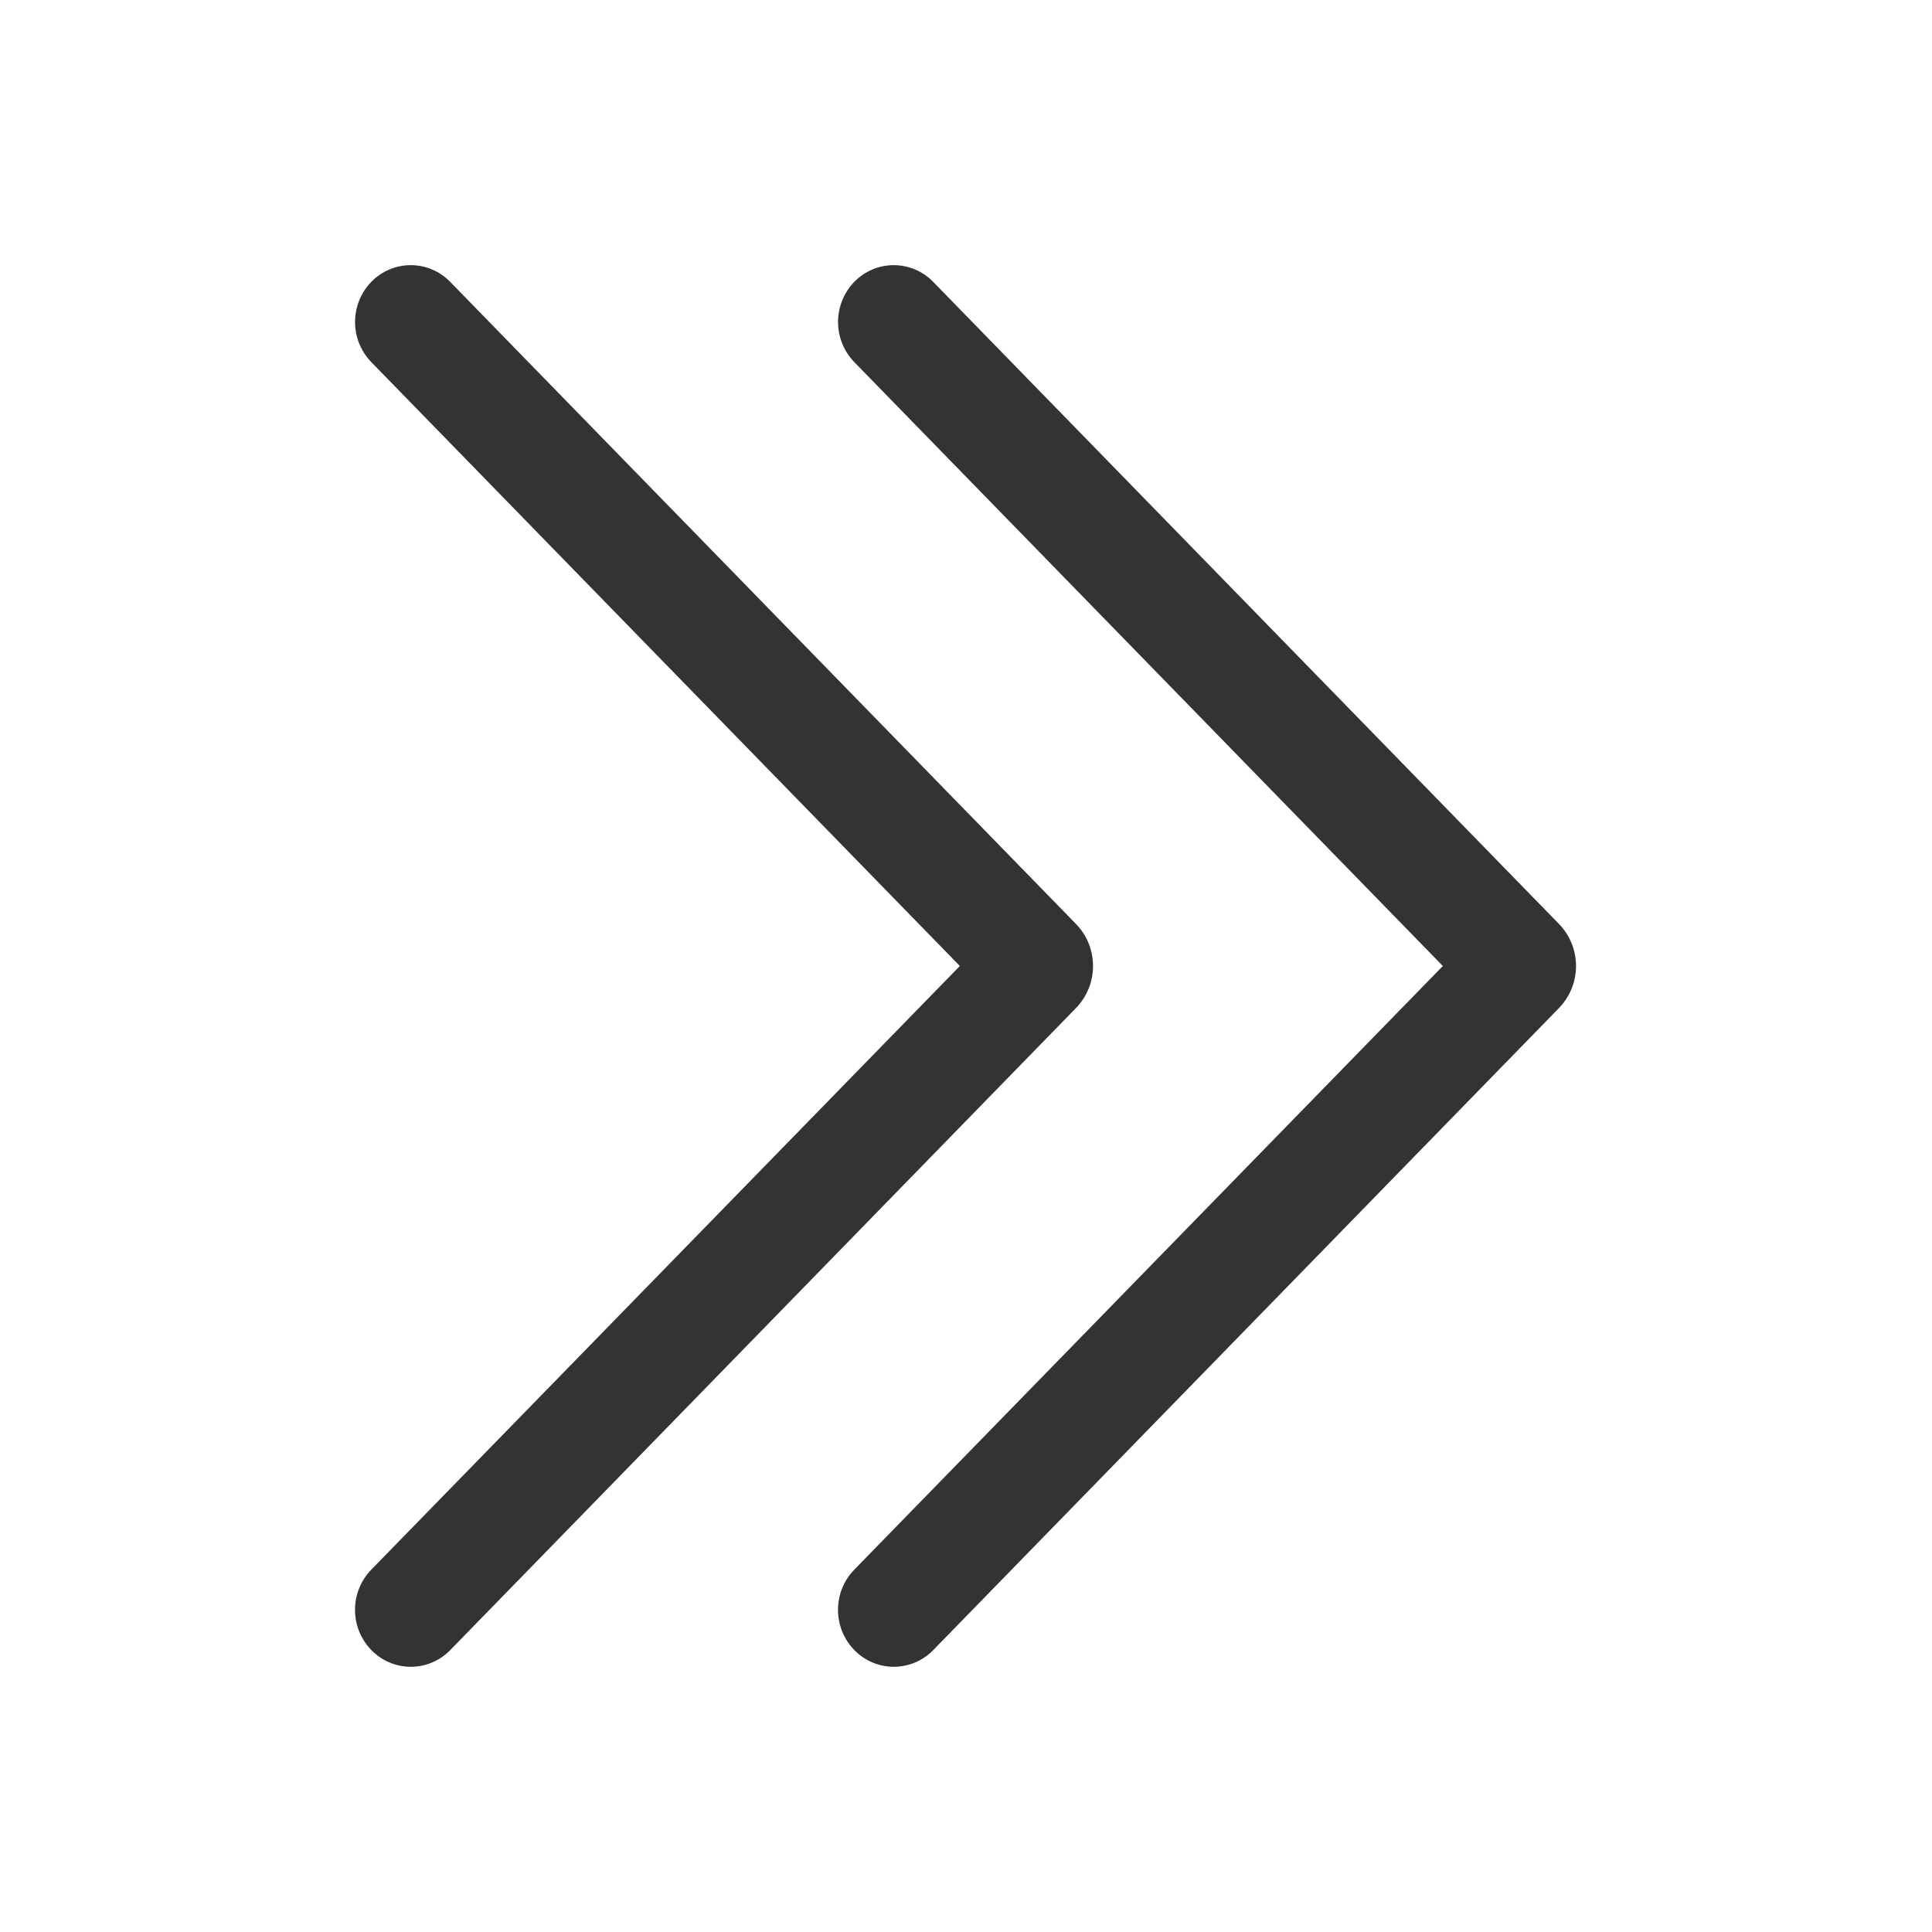
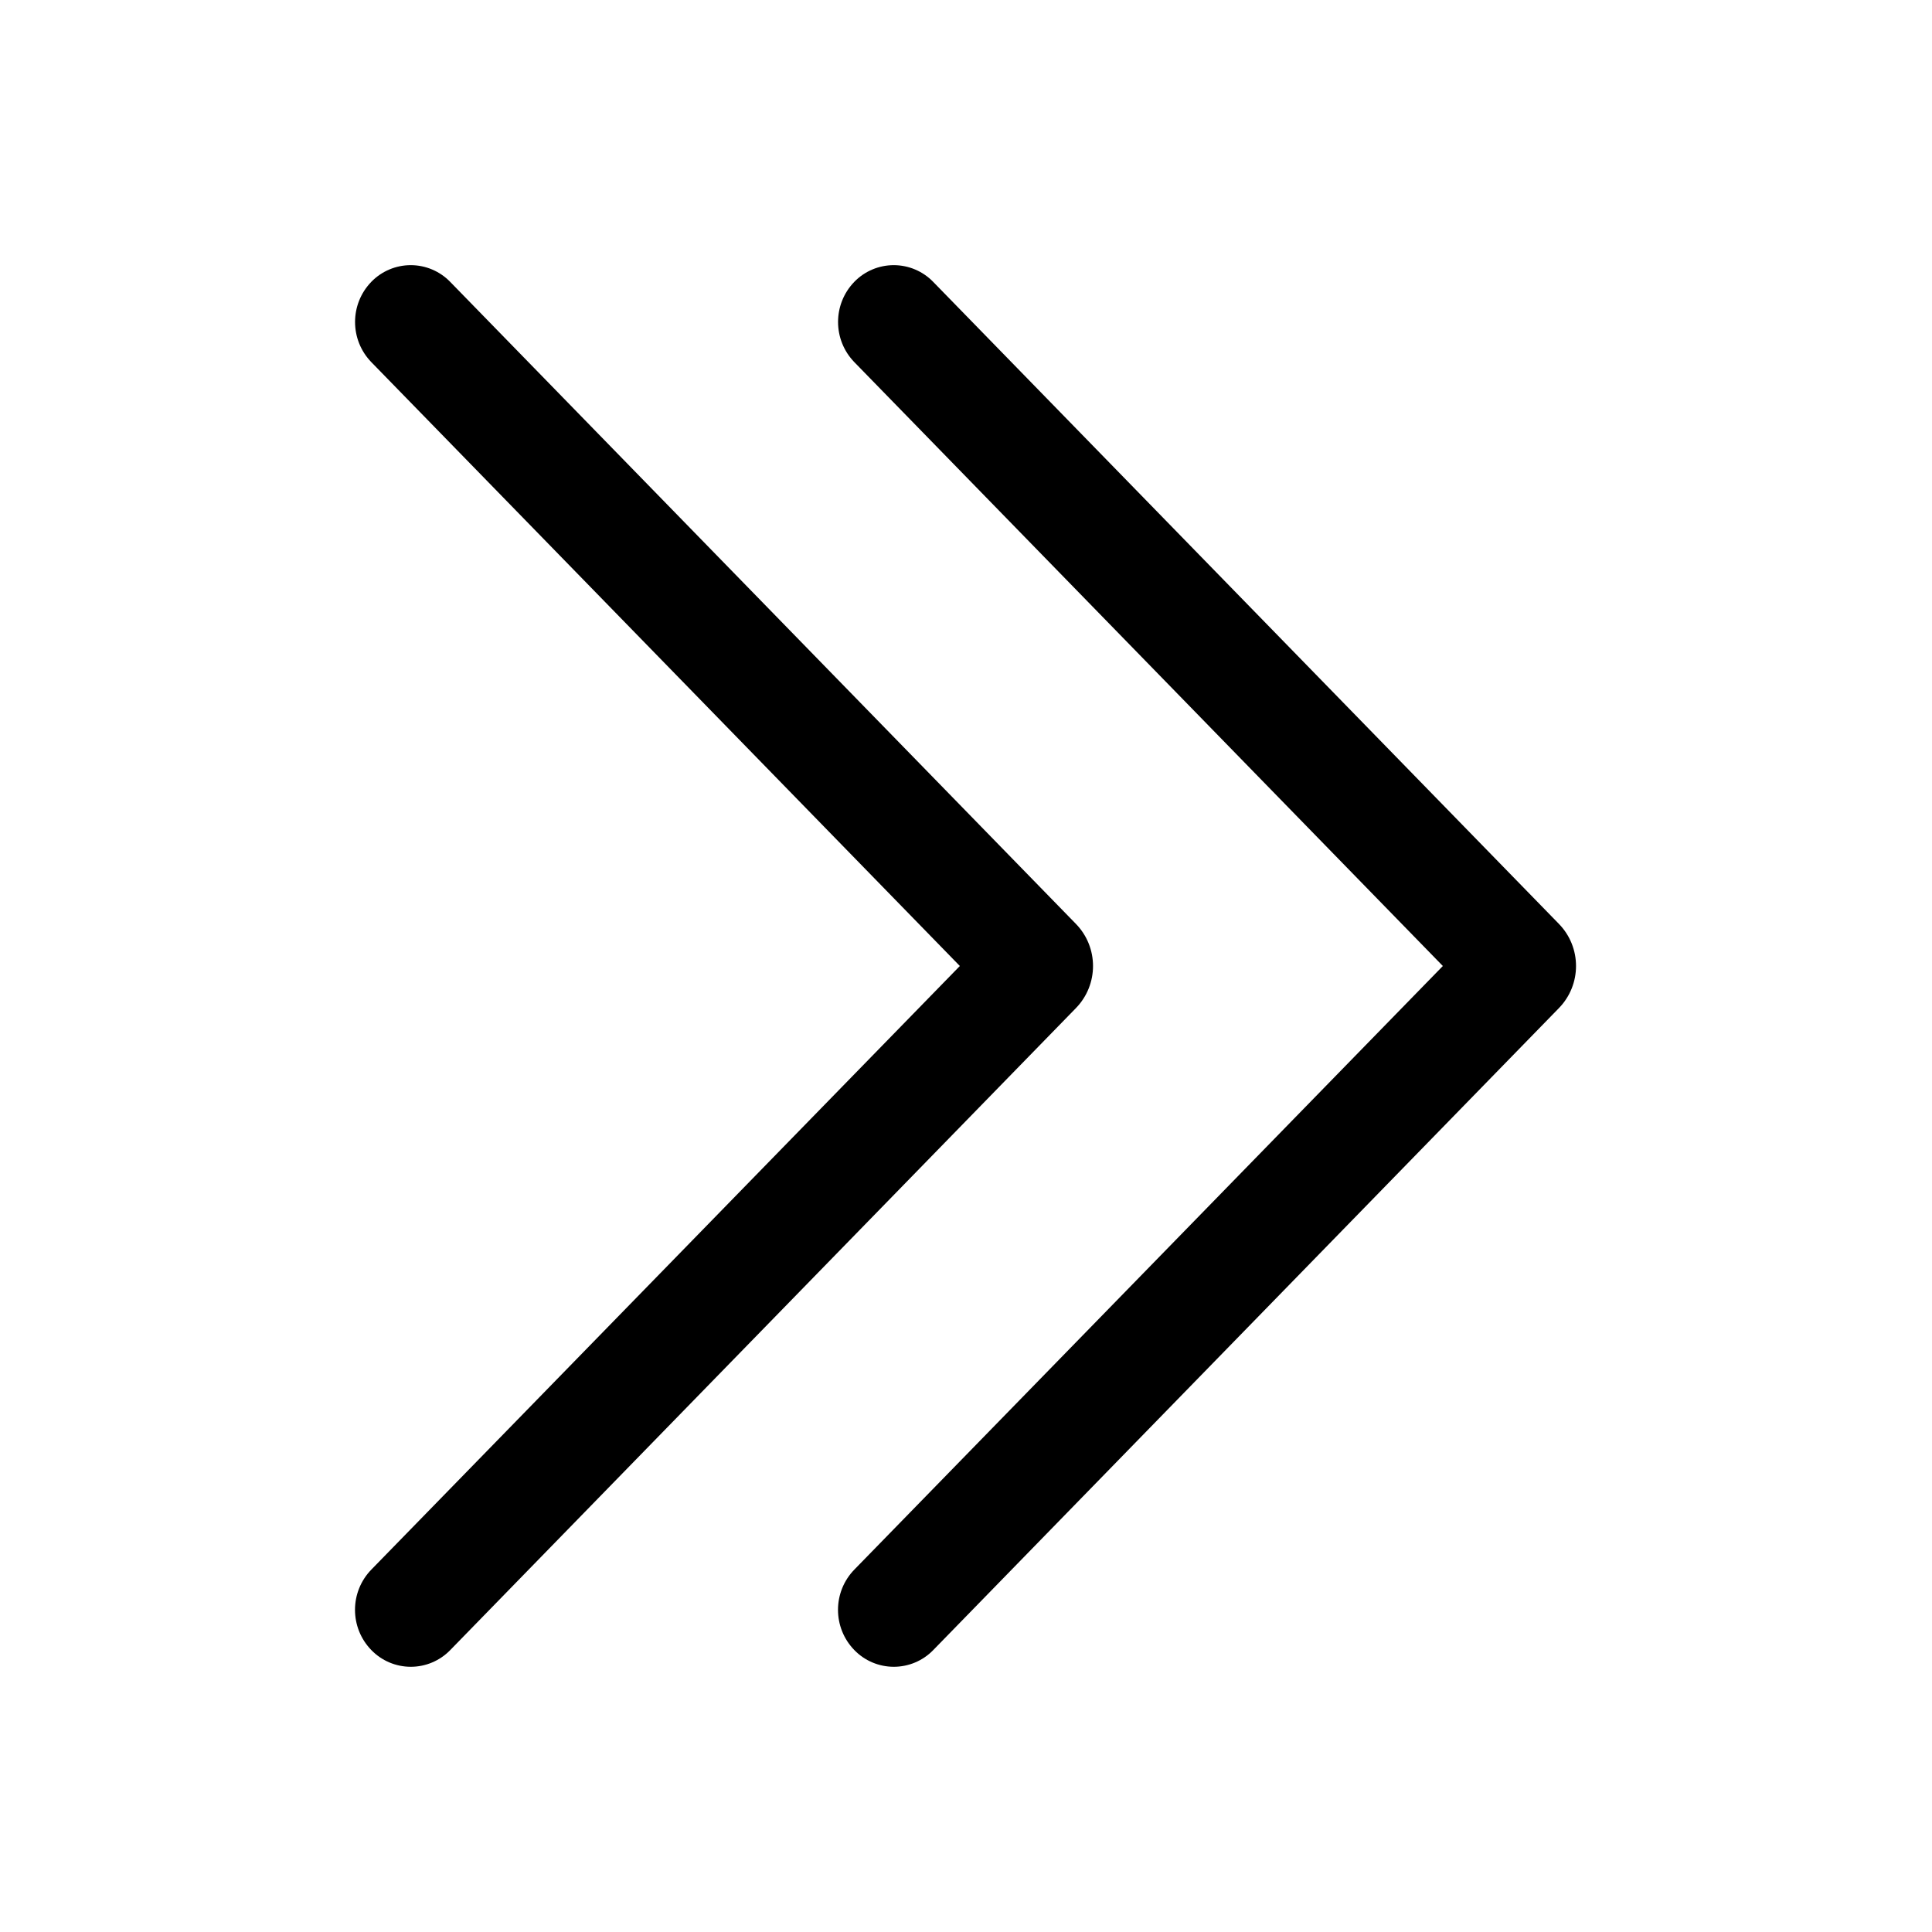
<svg xmlns="http://www.w3.org/2000/svg" class="icon" width="200" height="200" viewBox="0 0 1024 1024">
-   <path fill="#333" d="M452.864 149.312a29.12 29.12 0 0141.728.064L826.24 489.664a32 32 0 010 44.672L494.592 874.624a29.12 29.12 0 01-41.728 0 30.592 30.592 0 010-42.752L764.736 512 452.864 192a30.592 30.592 0 010-42.688zm-256 0a29.12 29.12 0 0141.728.064L570.24 489.664a32 32 0 010 44.672L238.592 874.624a29.12 29.12 0 01-41.728 0 30.592 30.592 0 010-42.752L508.736 512 196.864 192a30.592 30.592 0 010-42.688z" />
+   <path fill="currentColor" d="M452.864 149.312a29.12 29.12 0 0141.728.064L826.24 489.664a32 32 0 010 44.672L494.592 874.624a29.12 29.12 0 01-41.728 0 30.592 30.592 0 010-42.752L764.736 512 452.864 192a30.592 30.592 0 010-42.688zm-256 0a29.12 29.12 0 0141.728.064L570.24 489.664a32 32 0 010 44.672L238.592 874.624a29.12 29.12 0 01-41.728 0 30.592 30.592 0 010-42.752L508.736 512 196.864 192a30.592 30.592 0 010-42.688z" />
</svg>
